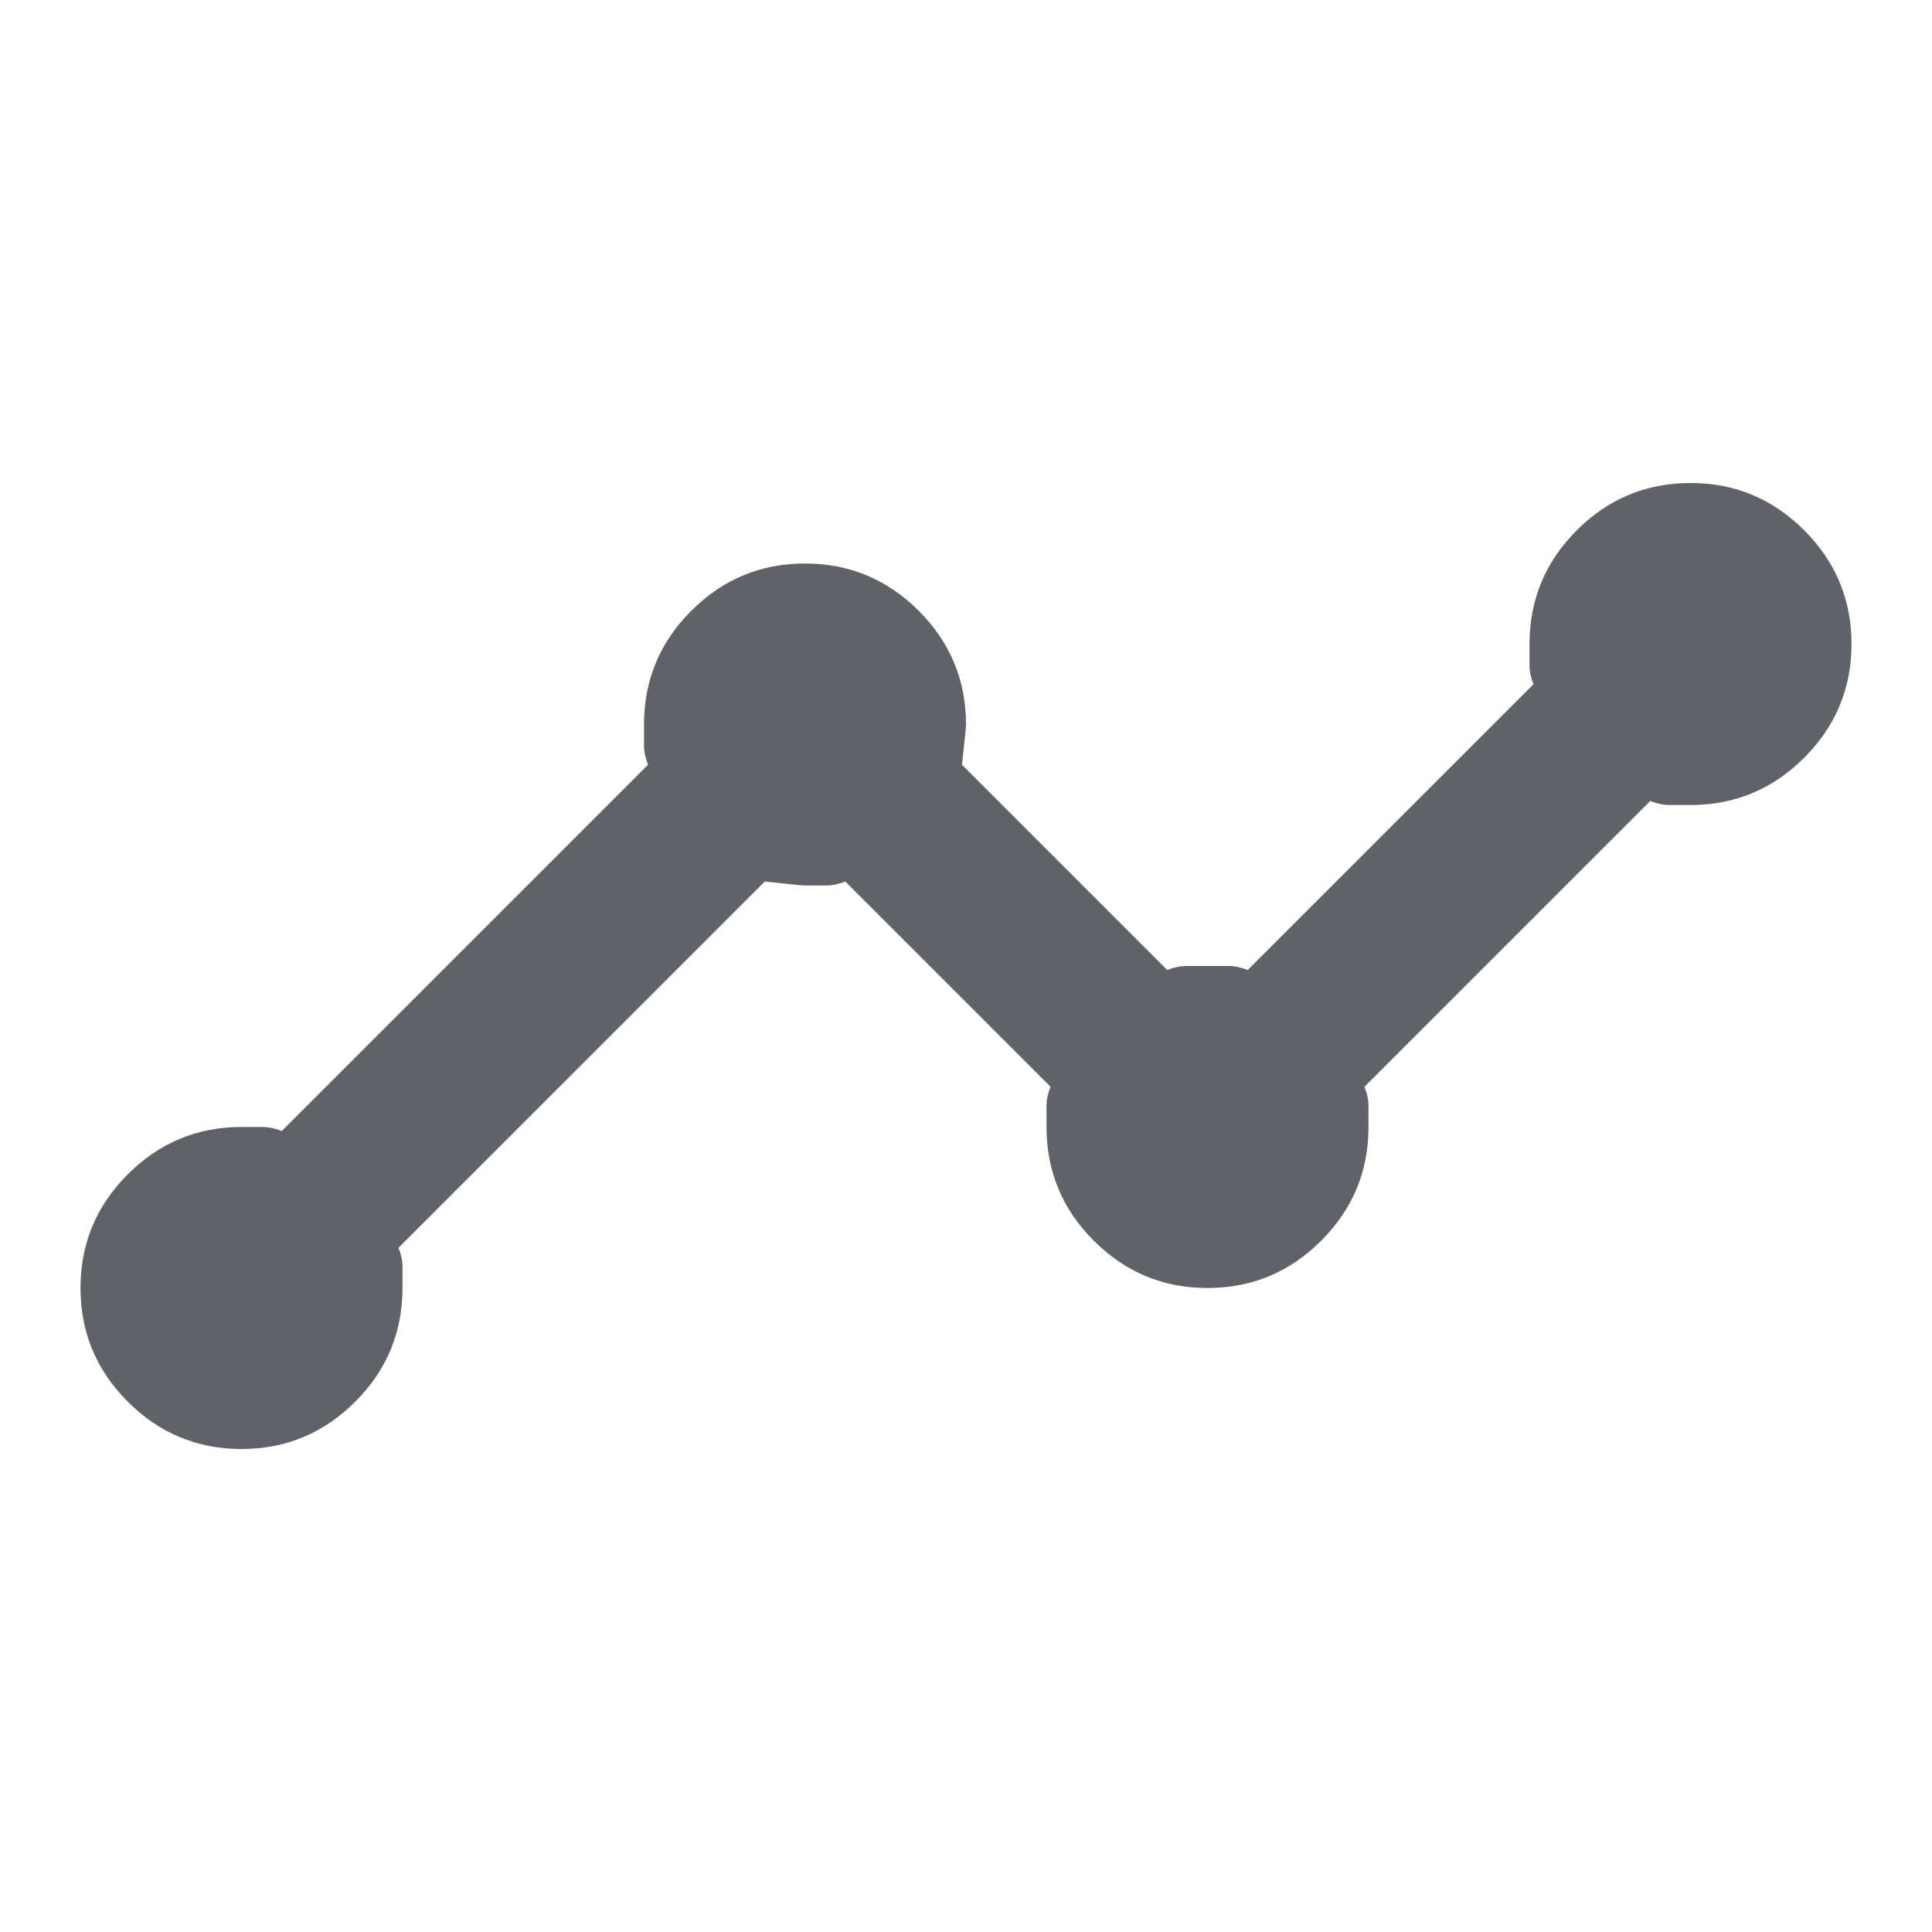
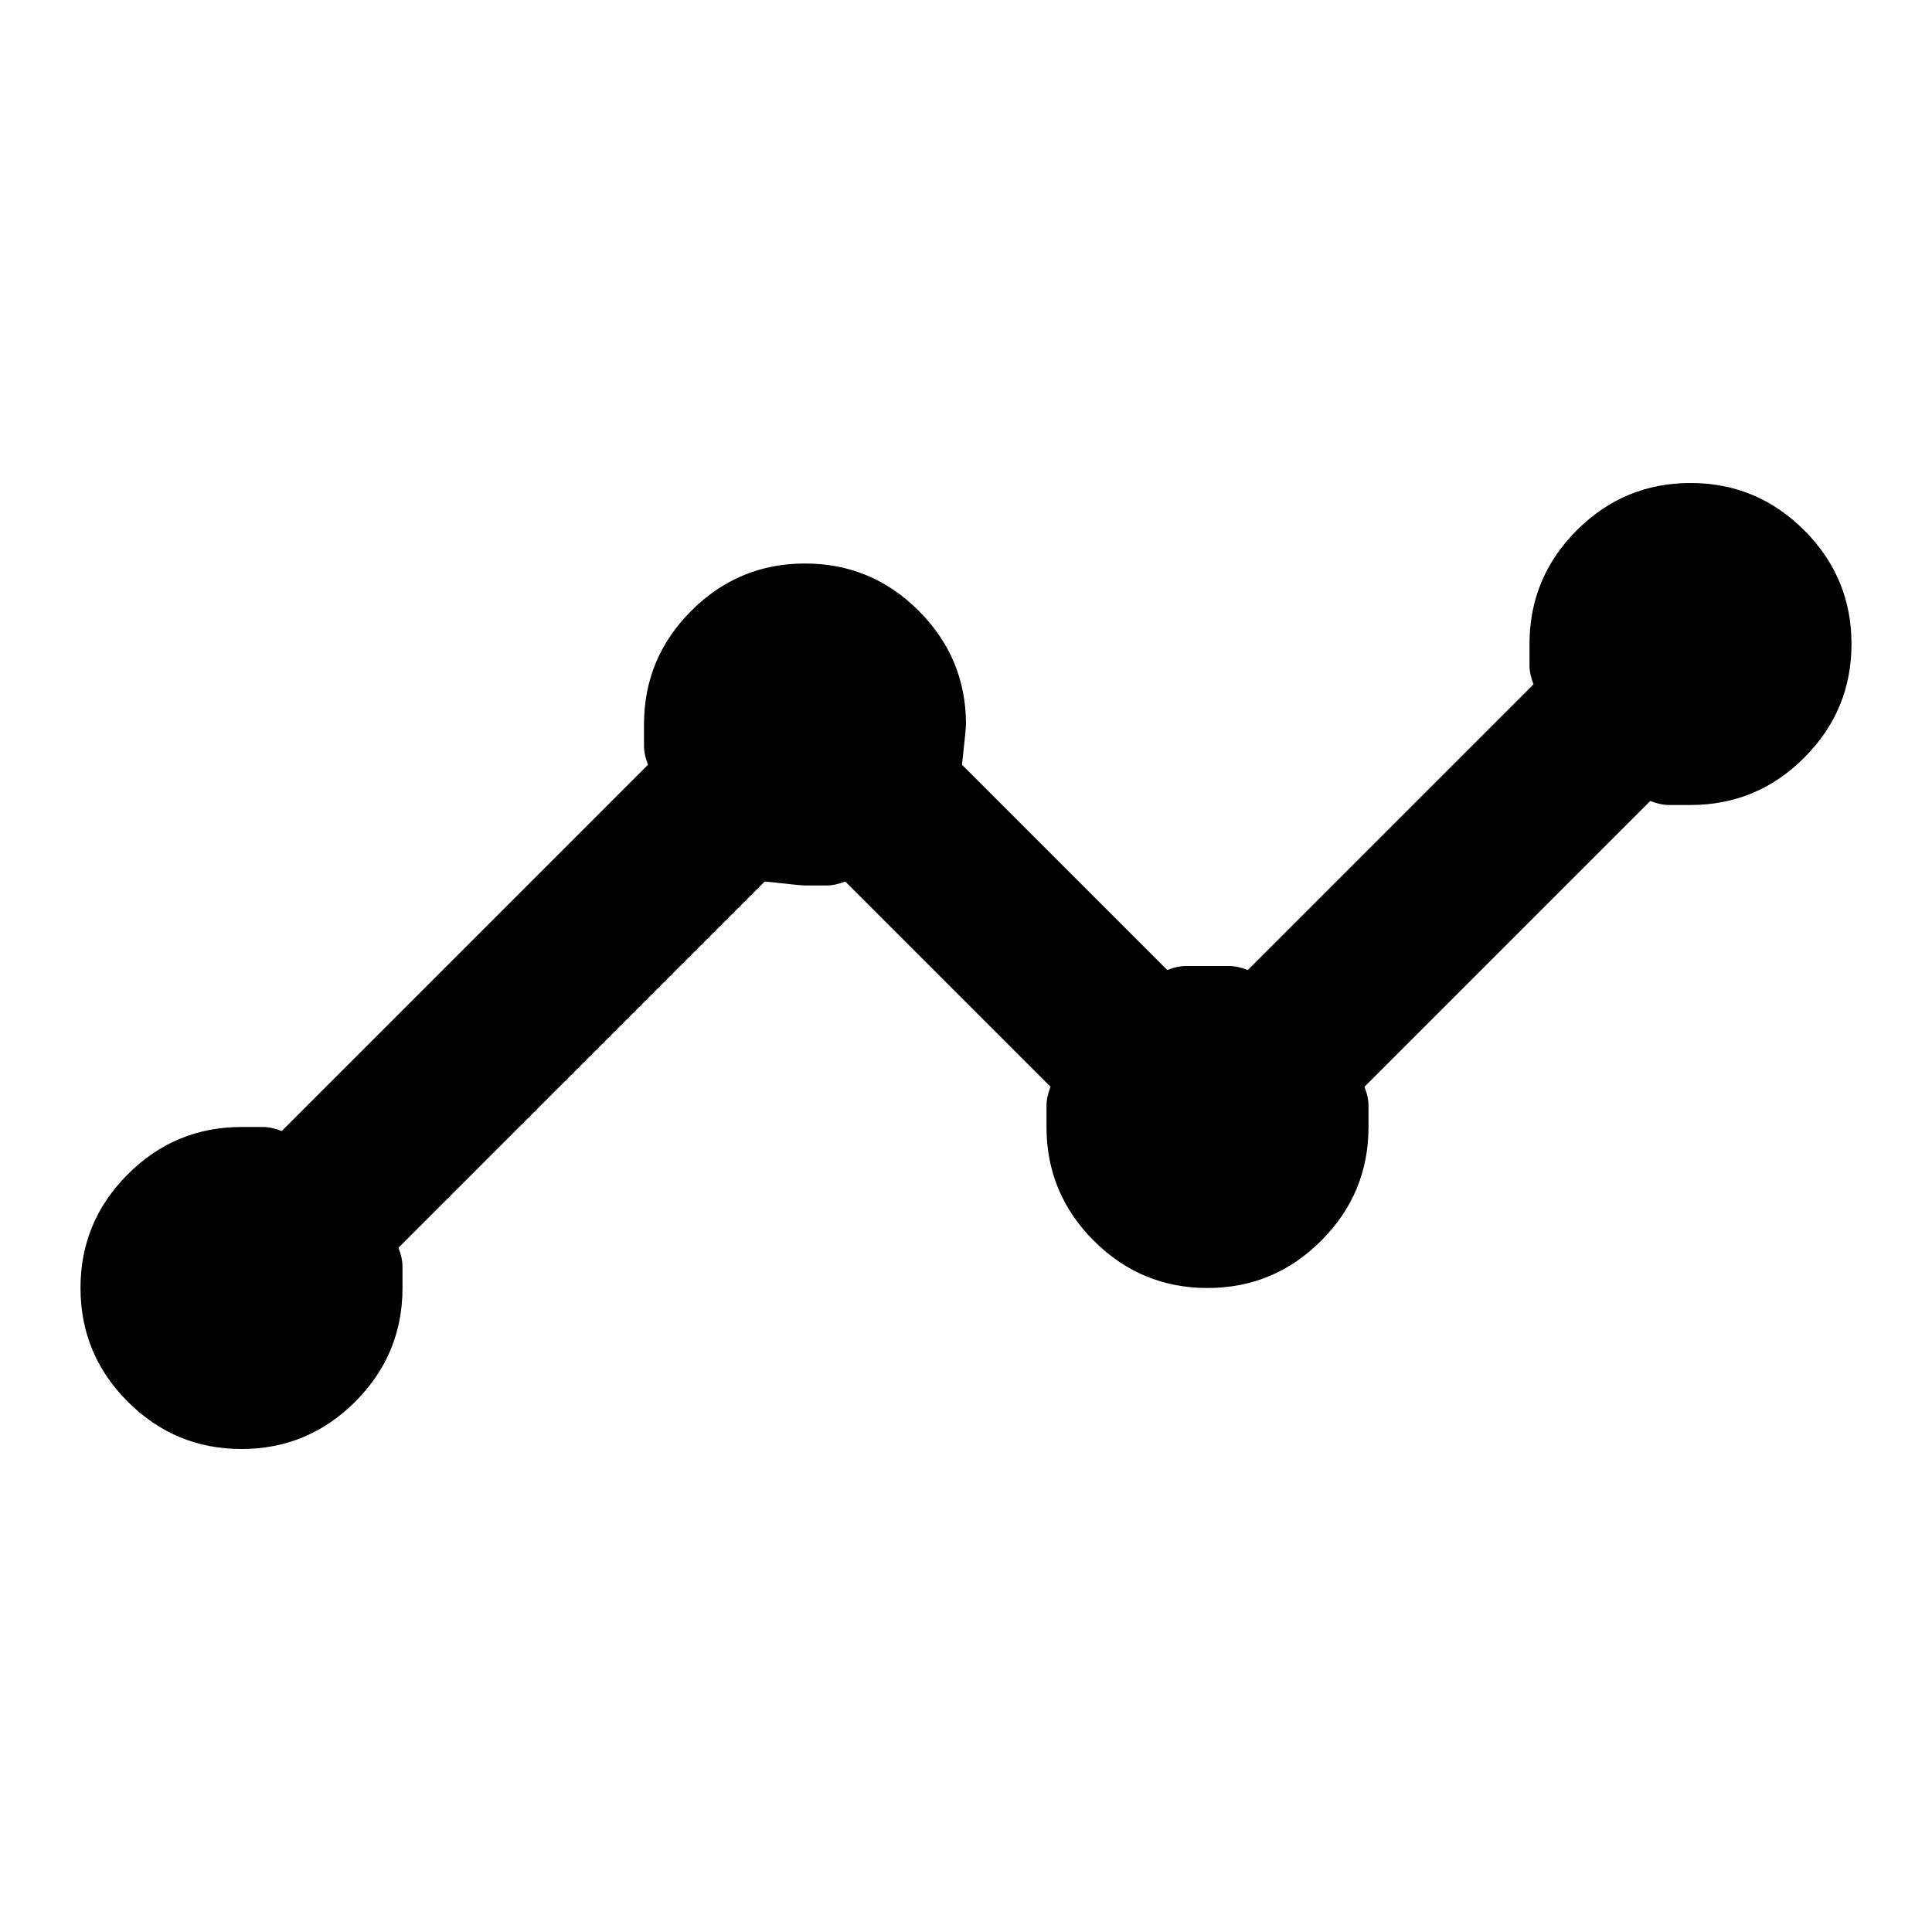
- <svg xmlns="http://www.w3.org/2000/svg" height="15px" viewBox="0 -960 960 960" width="15px" fill="#5f6368">
+ <svg xmlns="http://www.w3.org/2000/svg" height="18px" viewBox="0 -960 960 960" width="18px">
  <path d="M120-240q-33 0-56.5-23.5T40-320q0-33 23.5-56.5T120-400h10.5q4.5 0 9.5 2l182-182q-2-5-2-9.5V-600q0-33 23.5-56.5T400-680q33 0 56.5 23.5T480-600q0 2-2 20l102 102q5-2 9.5-2h21q4.5 0 9.5 2l142-142q-2-5-2-9.5V-640q0-33 23.5-56.5T840-720q33 0 56.5 23.5T920-640q0 33-23.5 56.5T840-560h-10.5q-4.5 0-9.5-2L678-420q2 5 2 9.5v10.5q0 33-23.5 56.5T600-320q-33 0-56.5-23.5T520-400v-10.5q0-4.5 2-9.5L420-522q-5 2-9.5 2H400q-2 0-20-2L198-340q2 5 2 9.5v10.5q0 33-23.5 56.5T120-240Z" />
</svg>
